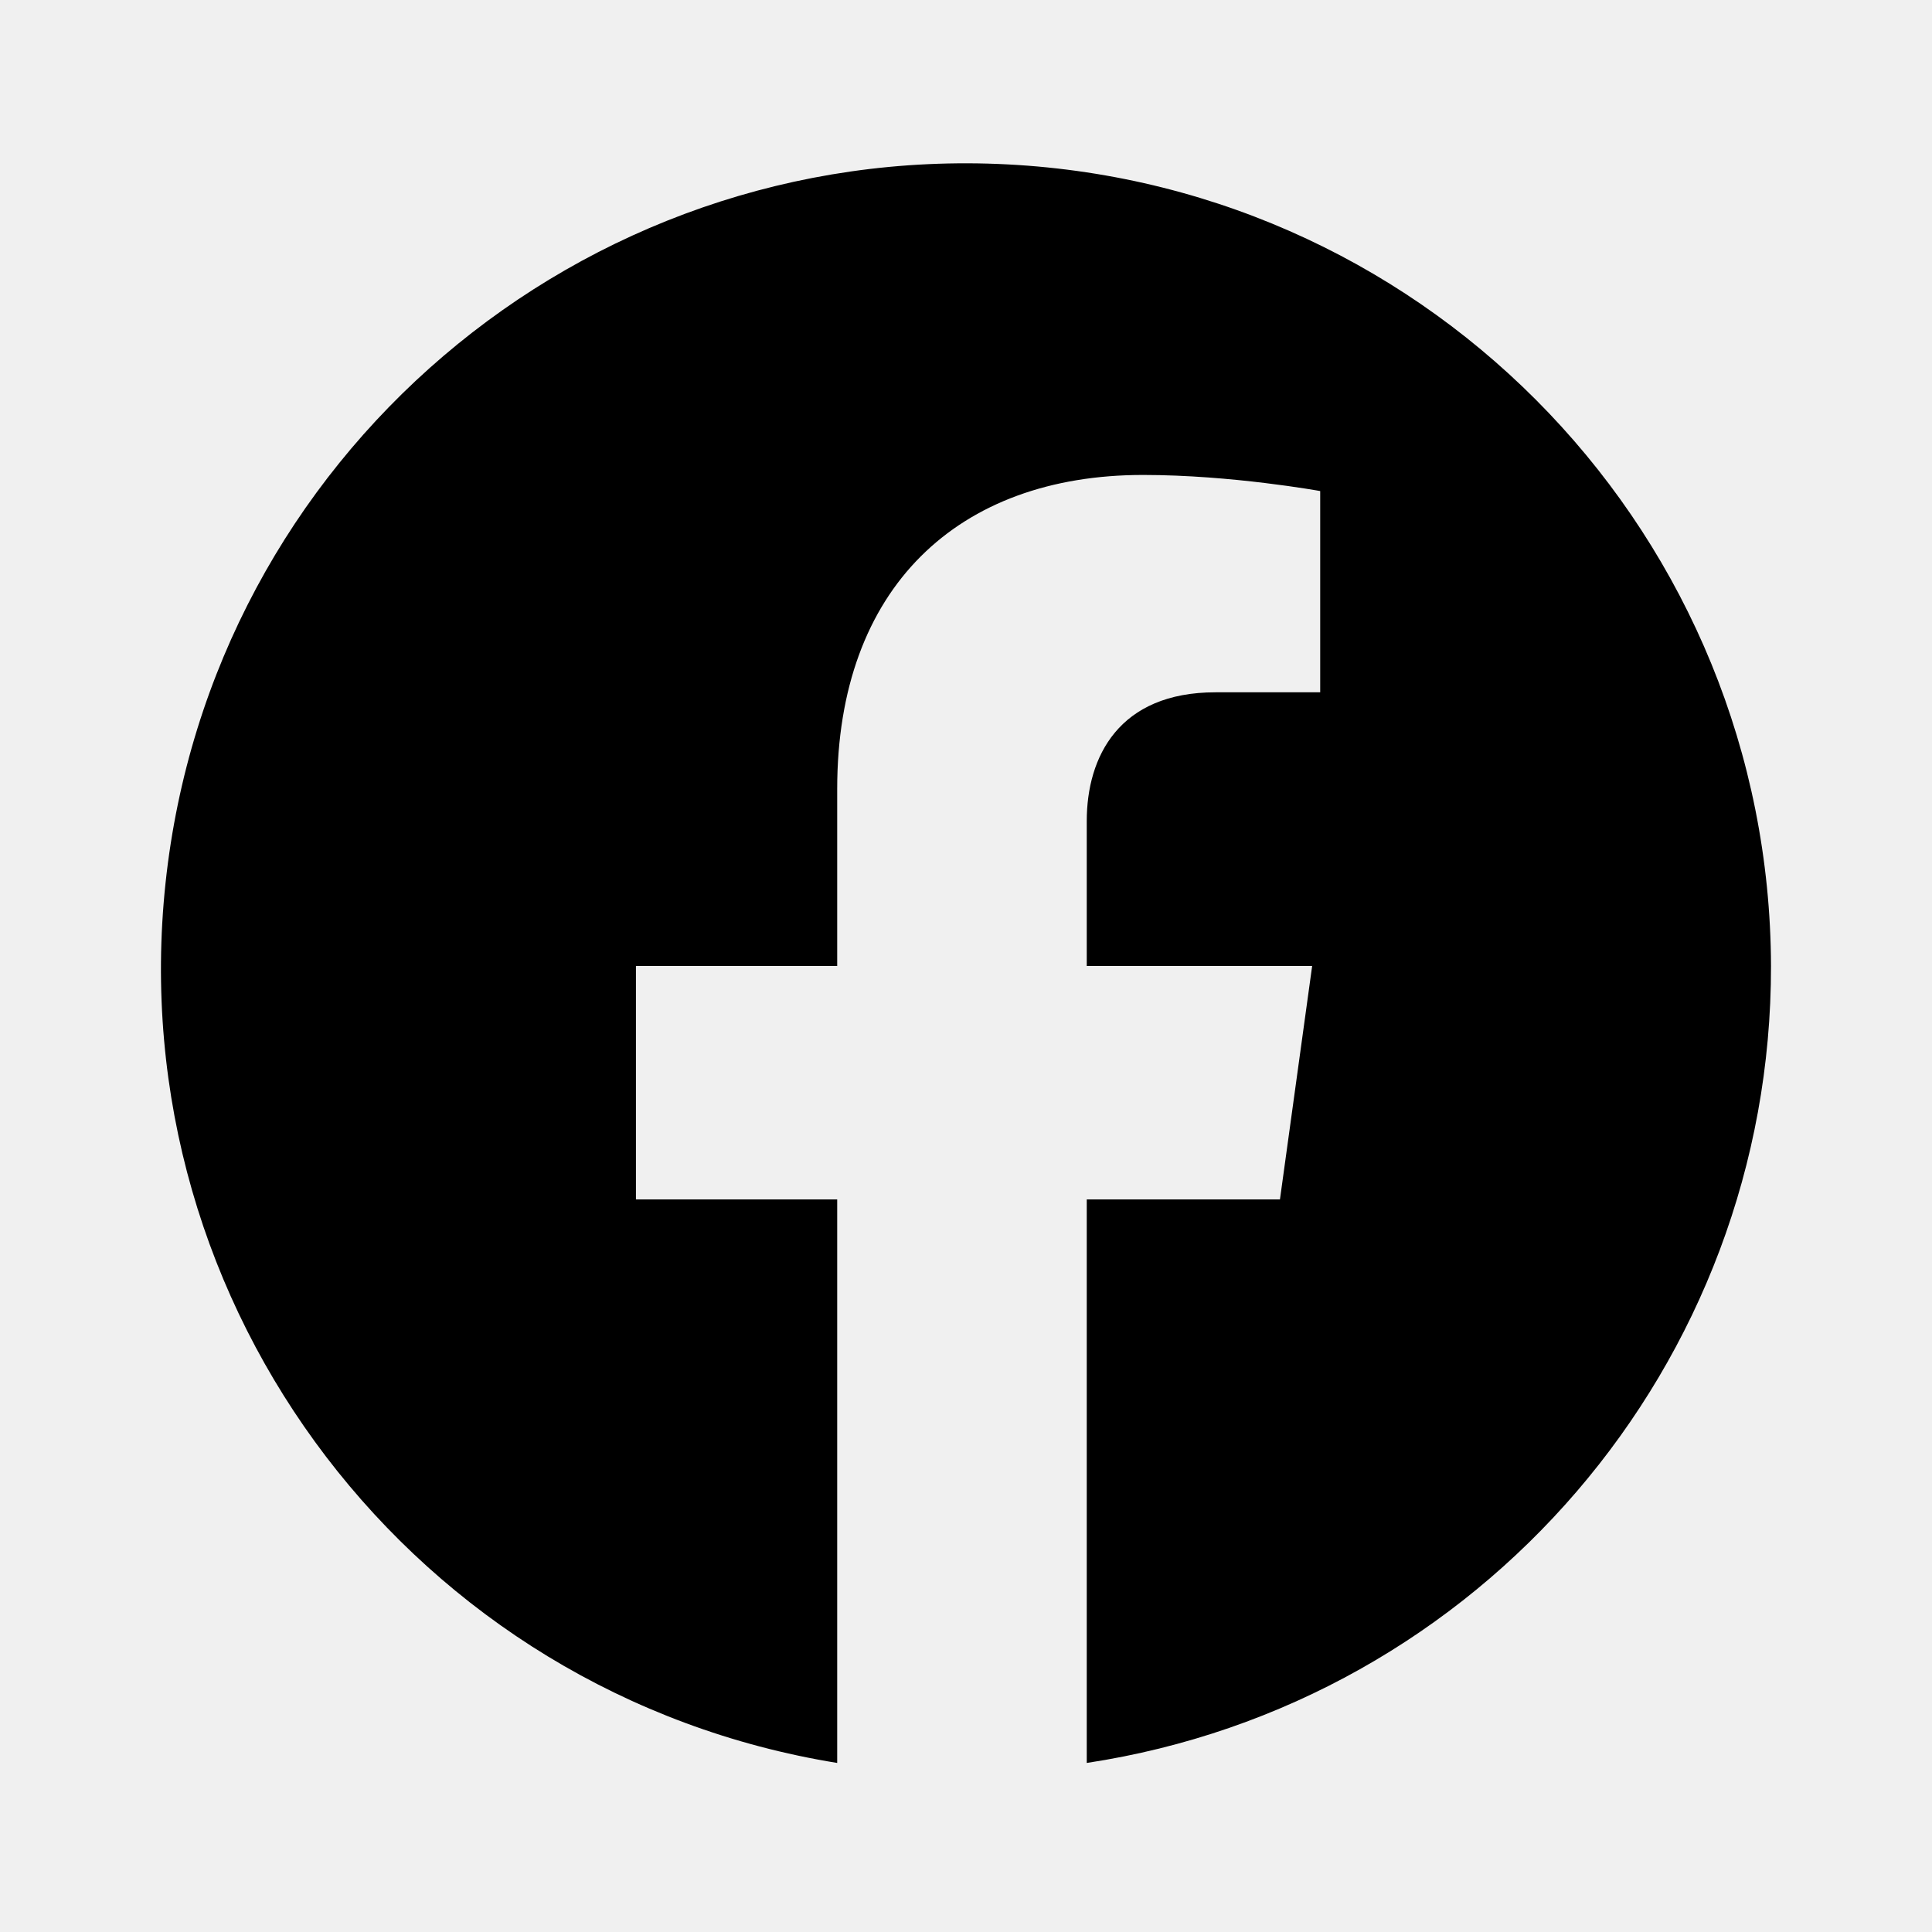
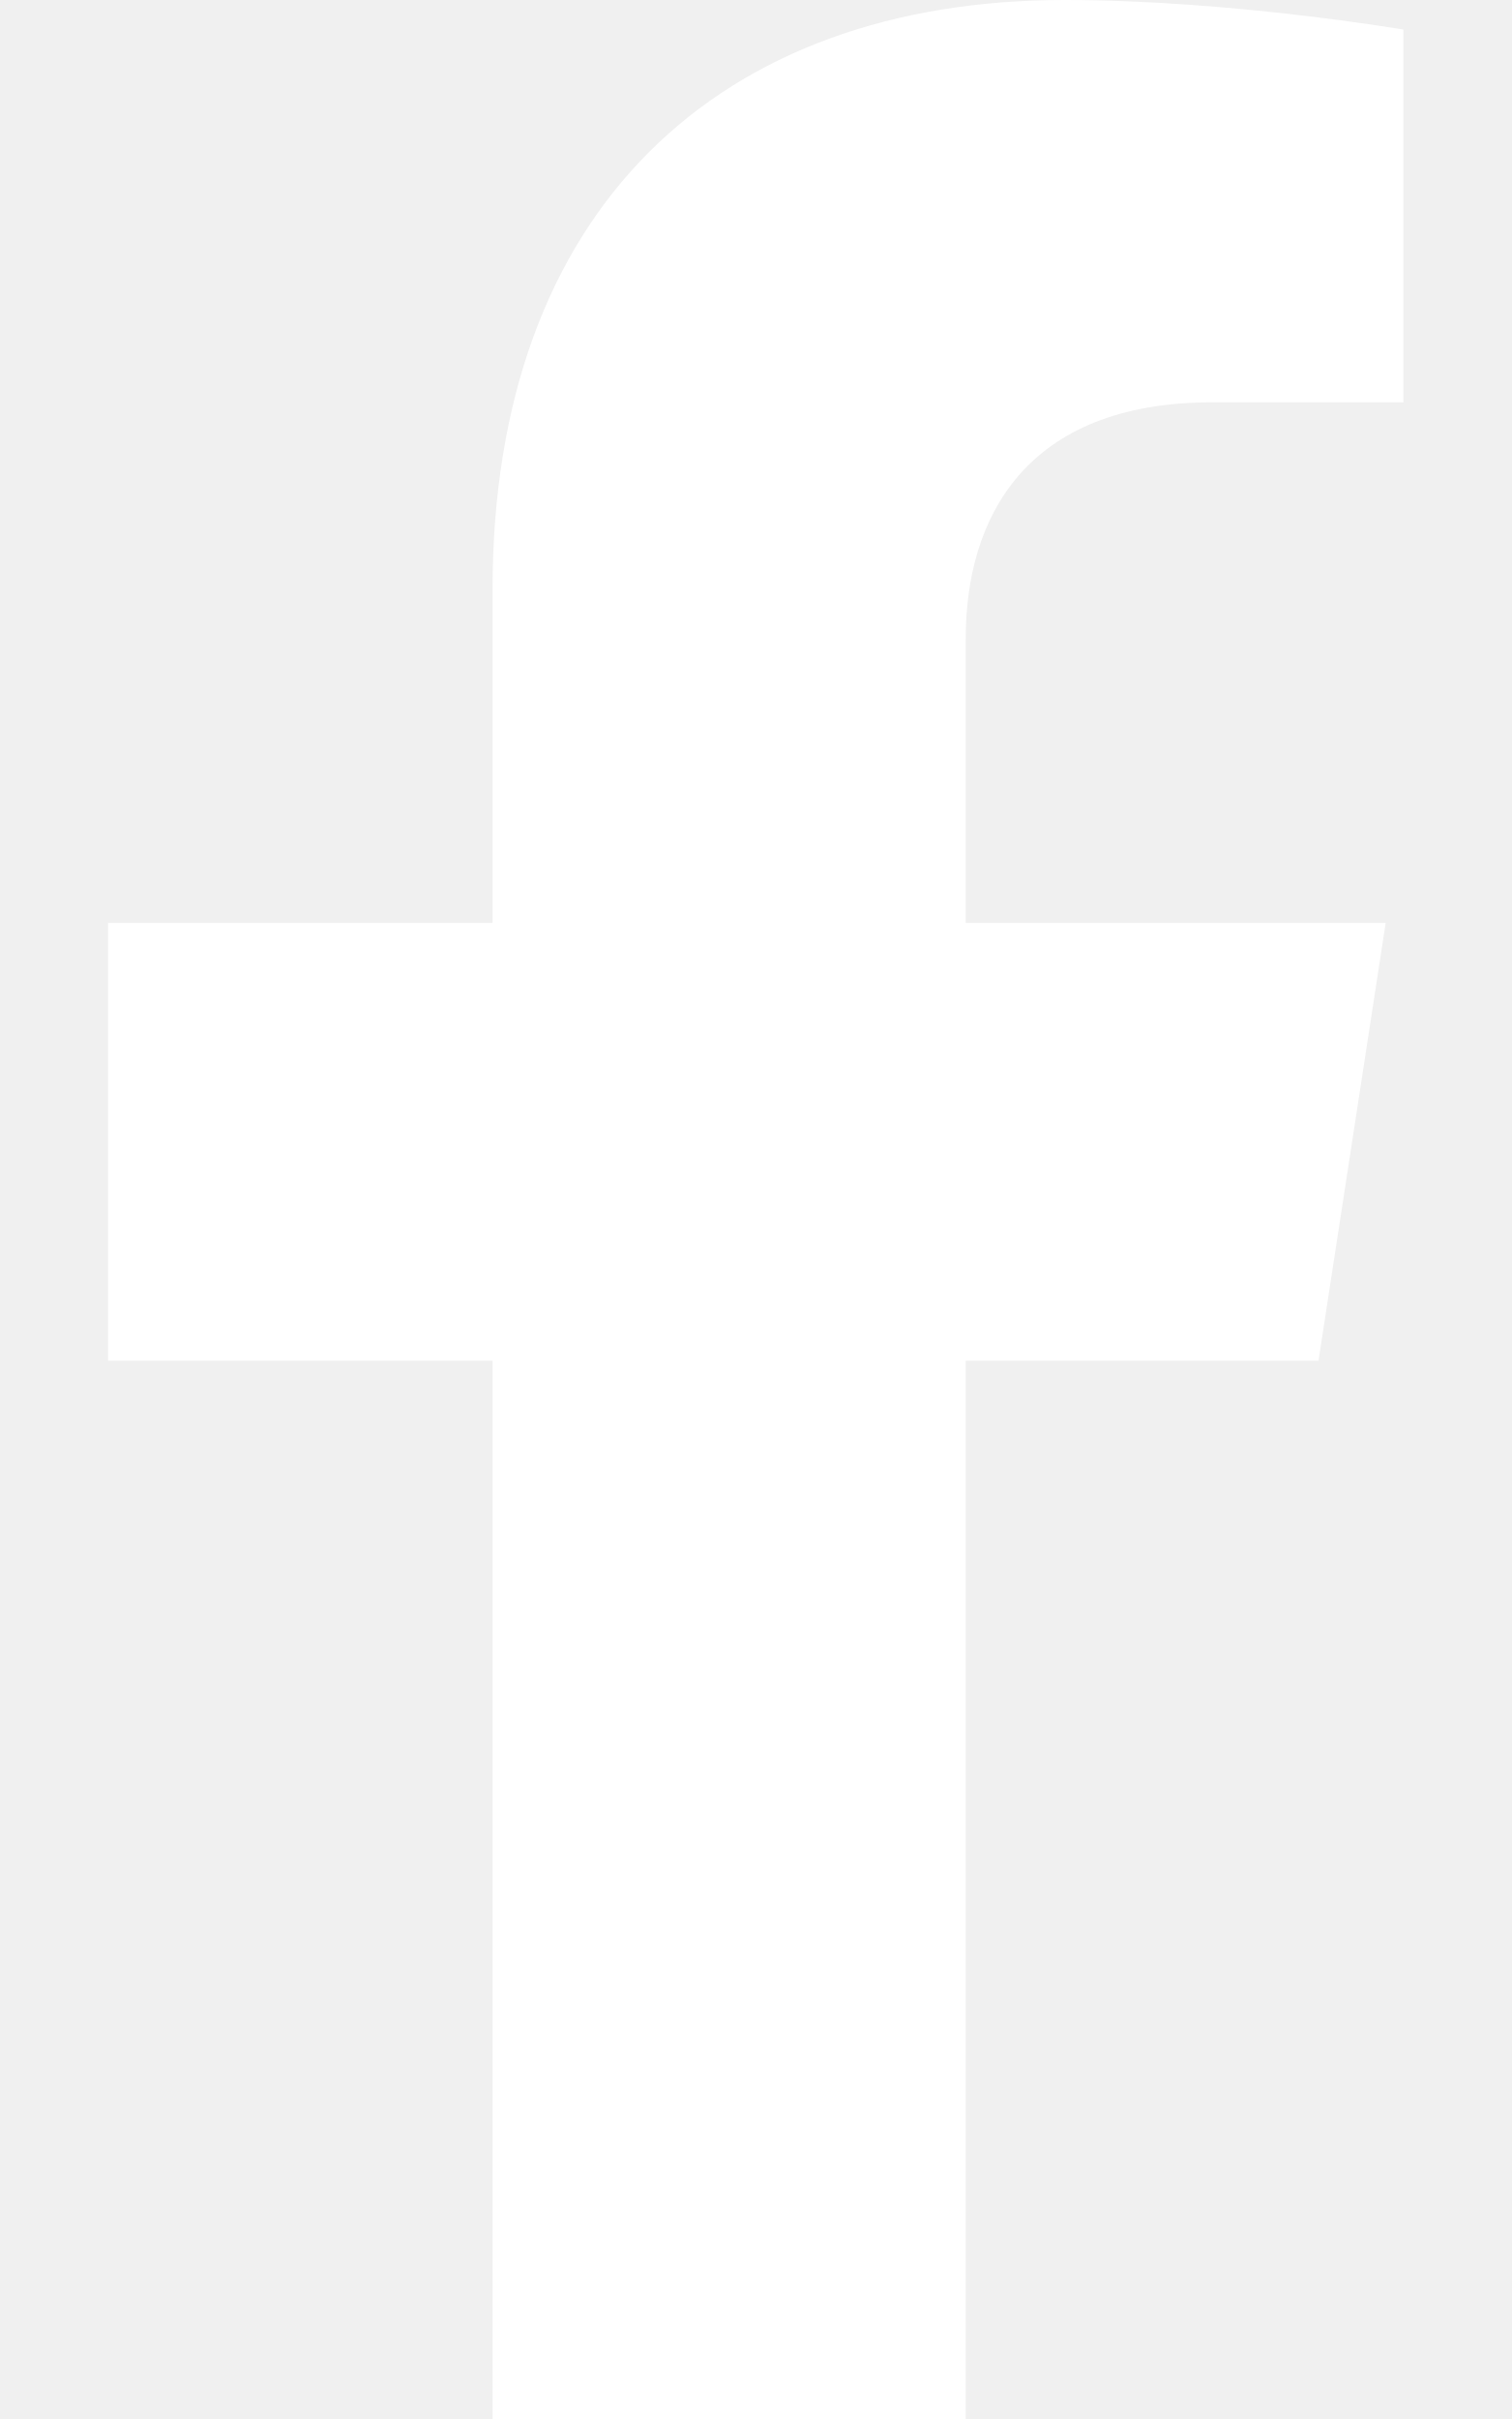
- <svg xmlns="http://www.w3.org/2000/svg" viewBox="0 0 24 24" fill="black">
-   <path d="M22 12a10 10 0 1 0-11.6 9.9v-7H7.9V12h2.5V9.8c0-2.5 1.5-3.9 3.8-3.9 1.1 0 2.2.2 2.2.2v2.5h-1.3c-1.2 0-1.6.8-1.6 1.6V12h2.8l-.4 2.9h-2.4v7A10 10 0 0 0 22 12" />
+ <svg xmlns="http://www.w3.org/2000/svg" viewBox="0 0 320 512" fill="white">
+   <path d="M279.14 288l14.22-92.66h-88.91v-60.13c0-25.35 12.42-50.06 52.24-50.06h40.42V6.26S260.43 0 225.36 0c-73.22 0-121.08 44.38-121.08 124.72v70.62H22.89V288h81.39v224h100.17V288z" />
</svg>
